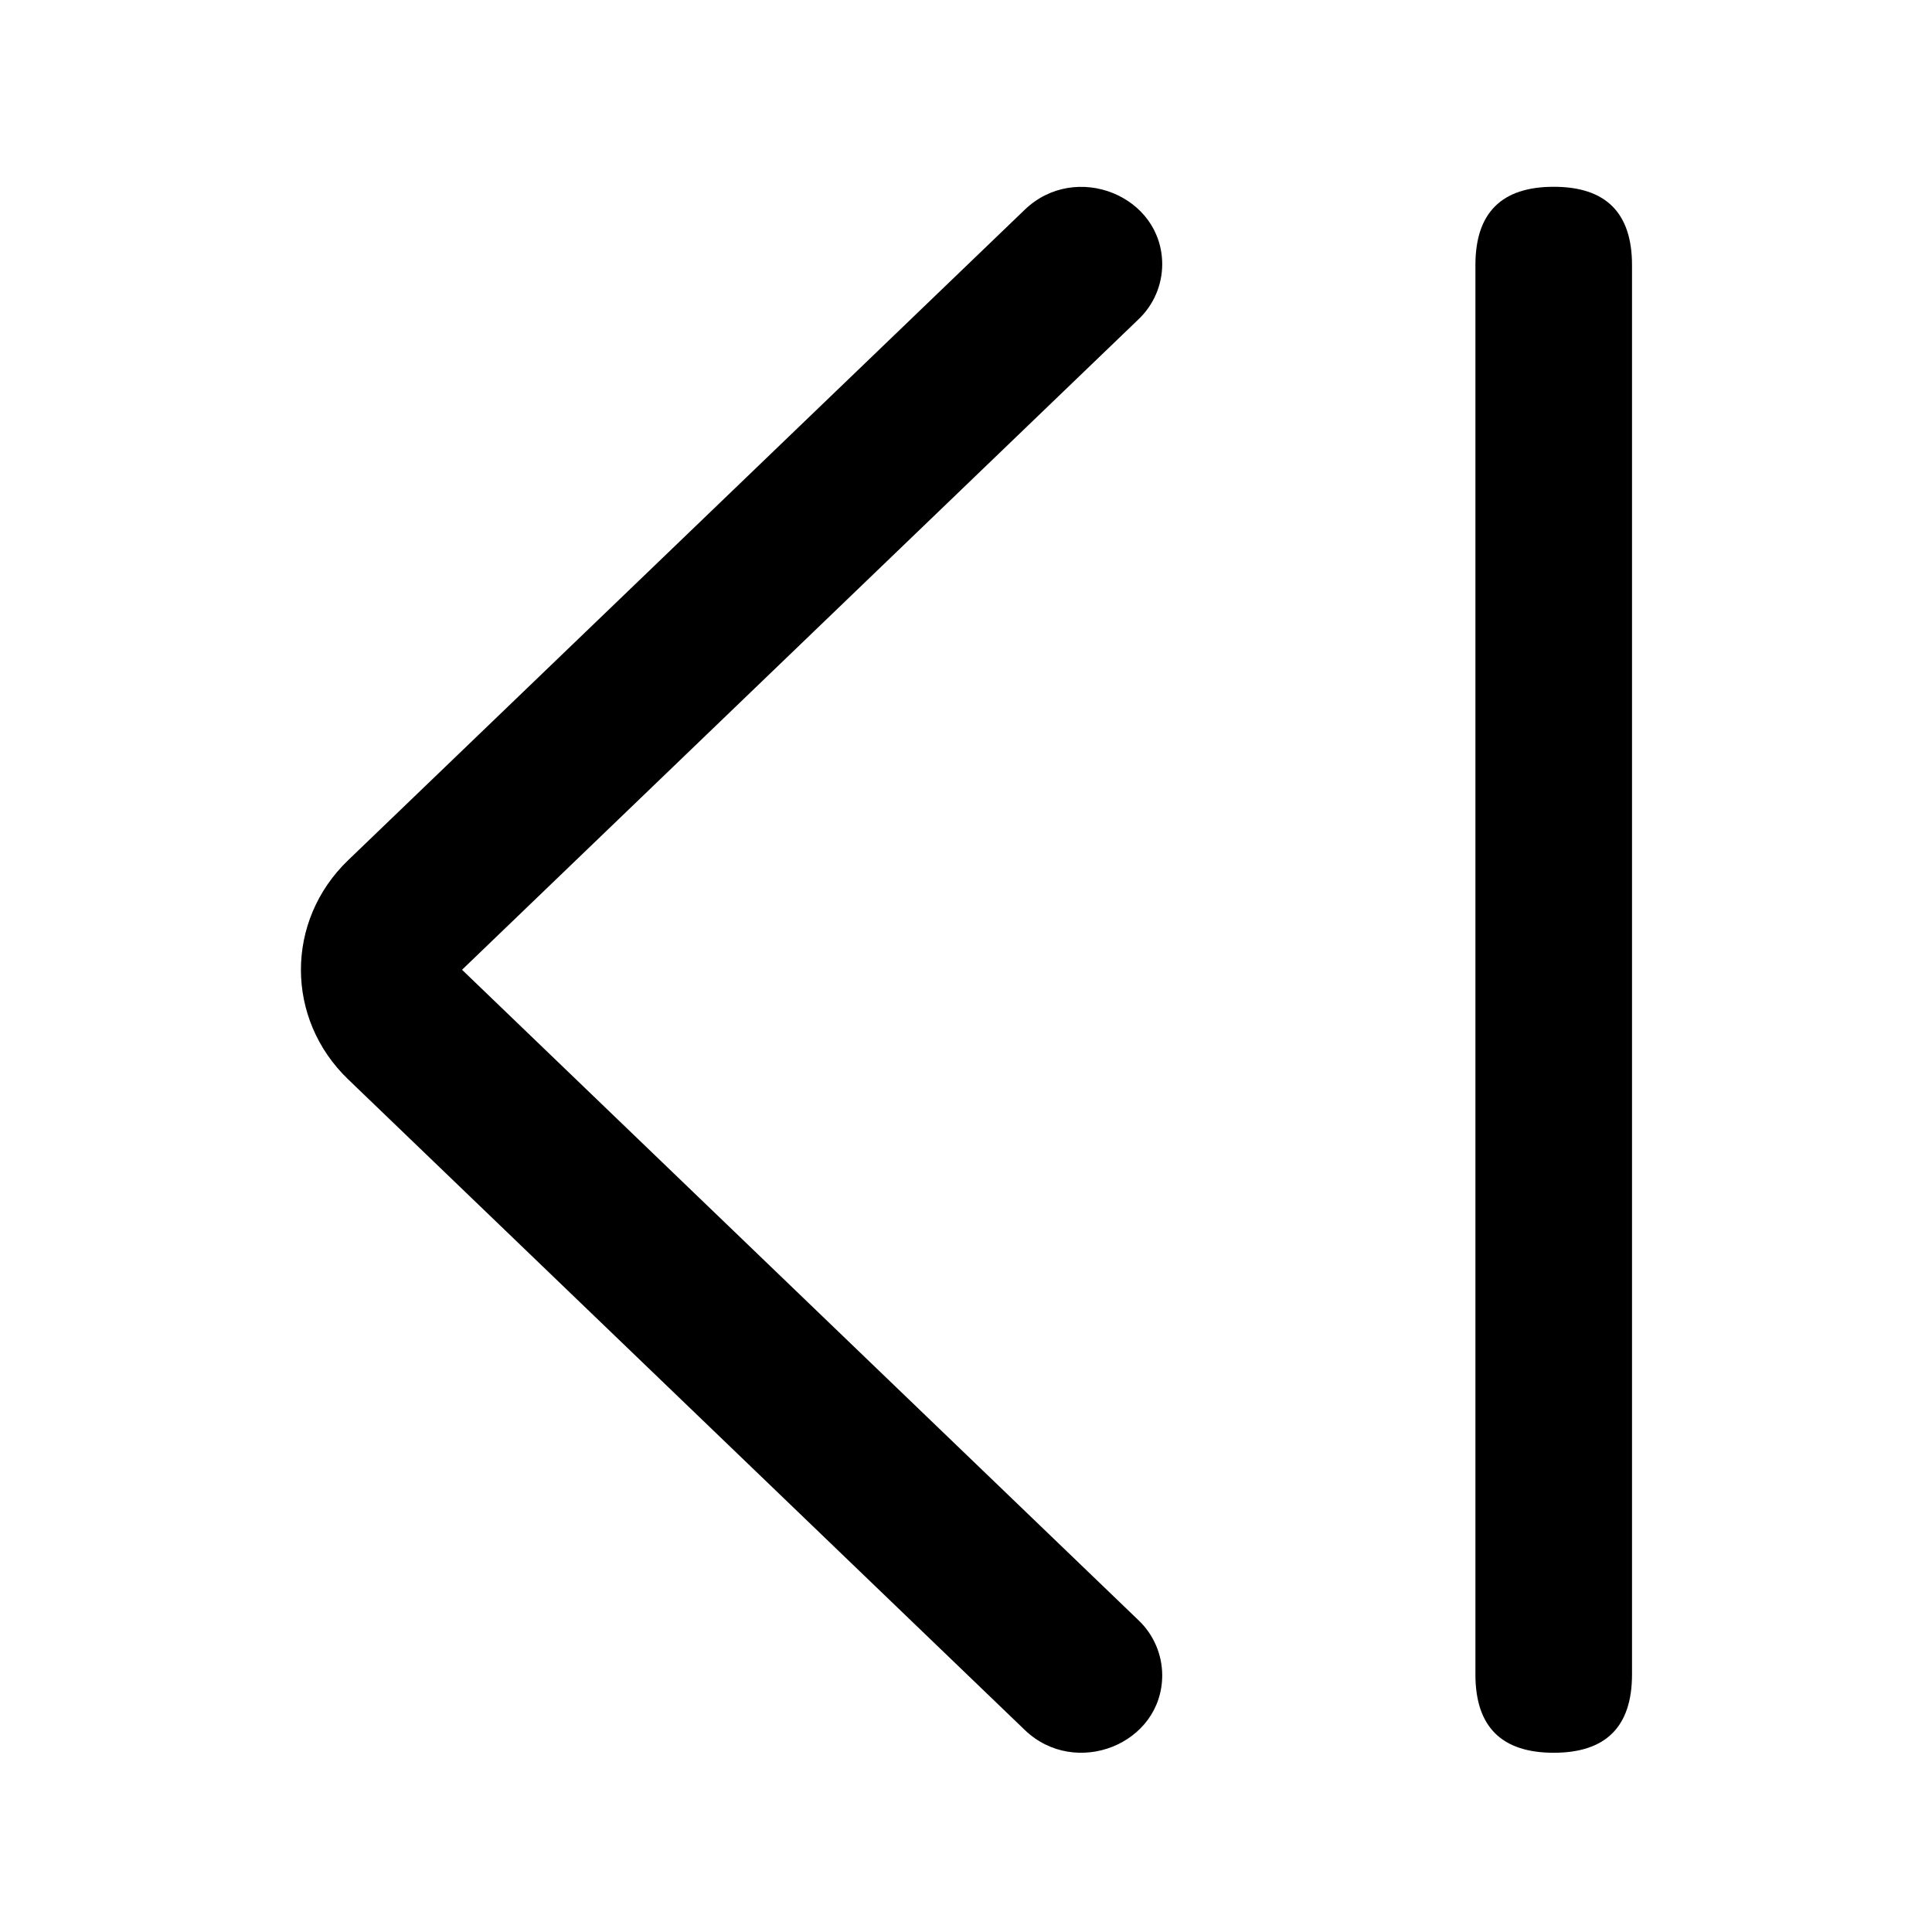
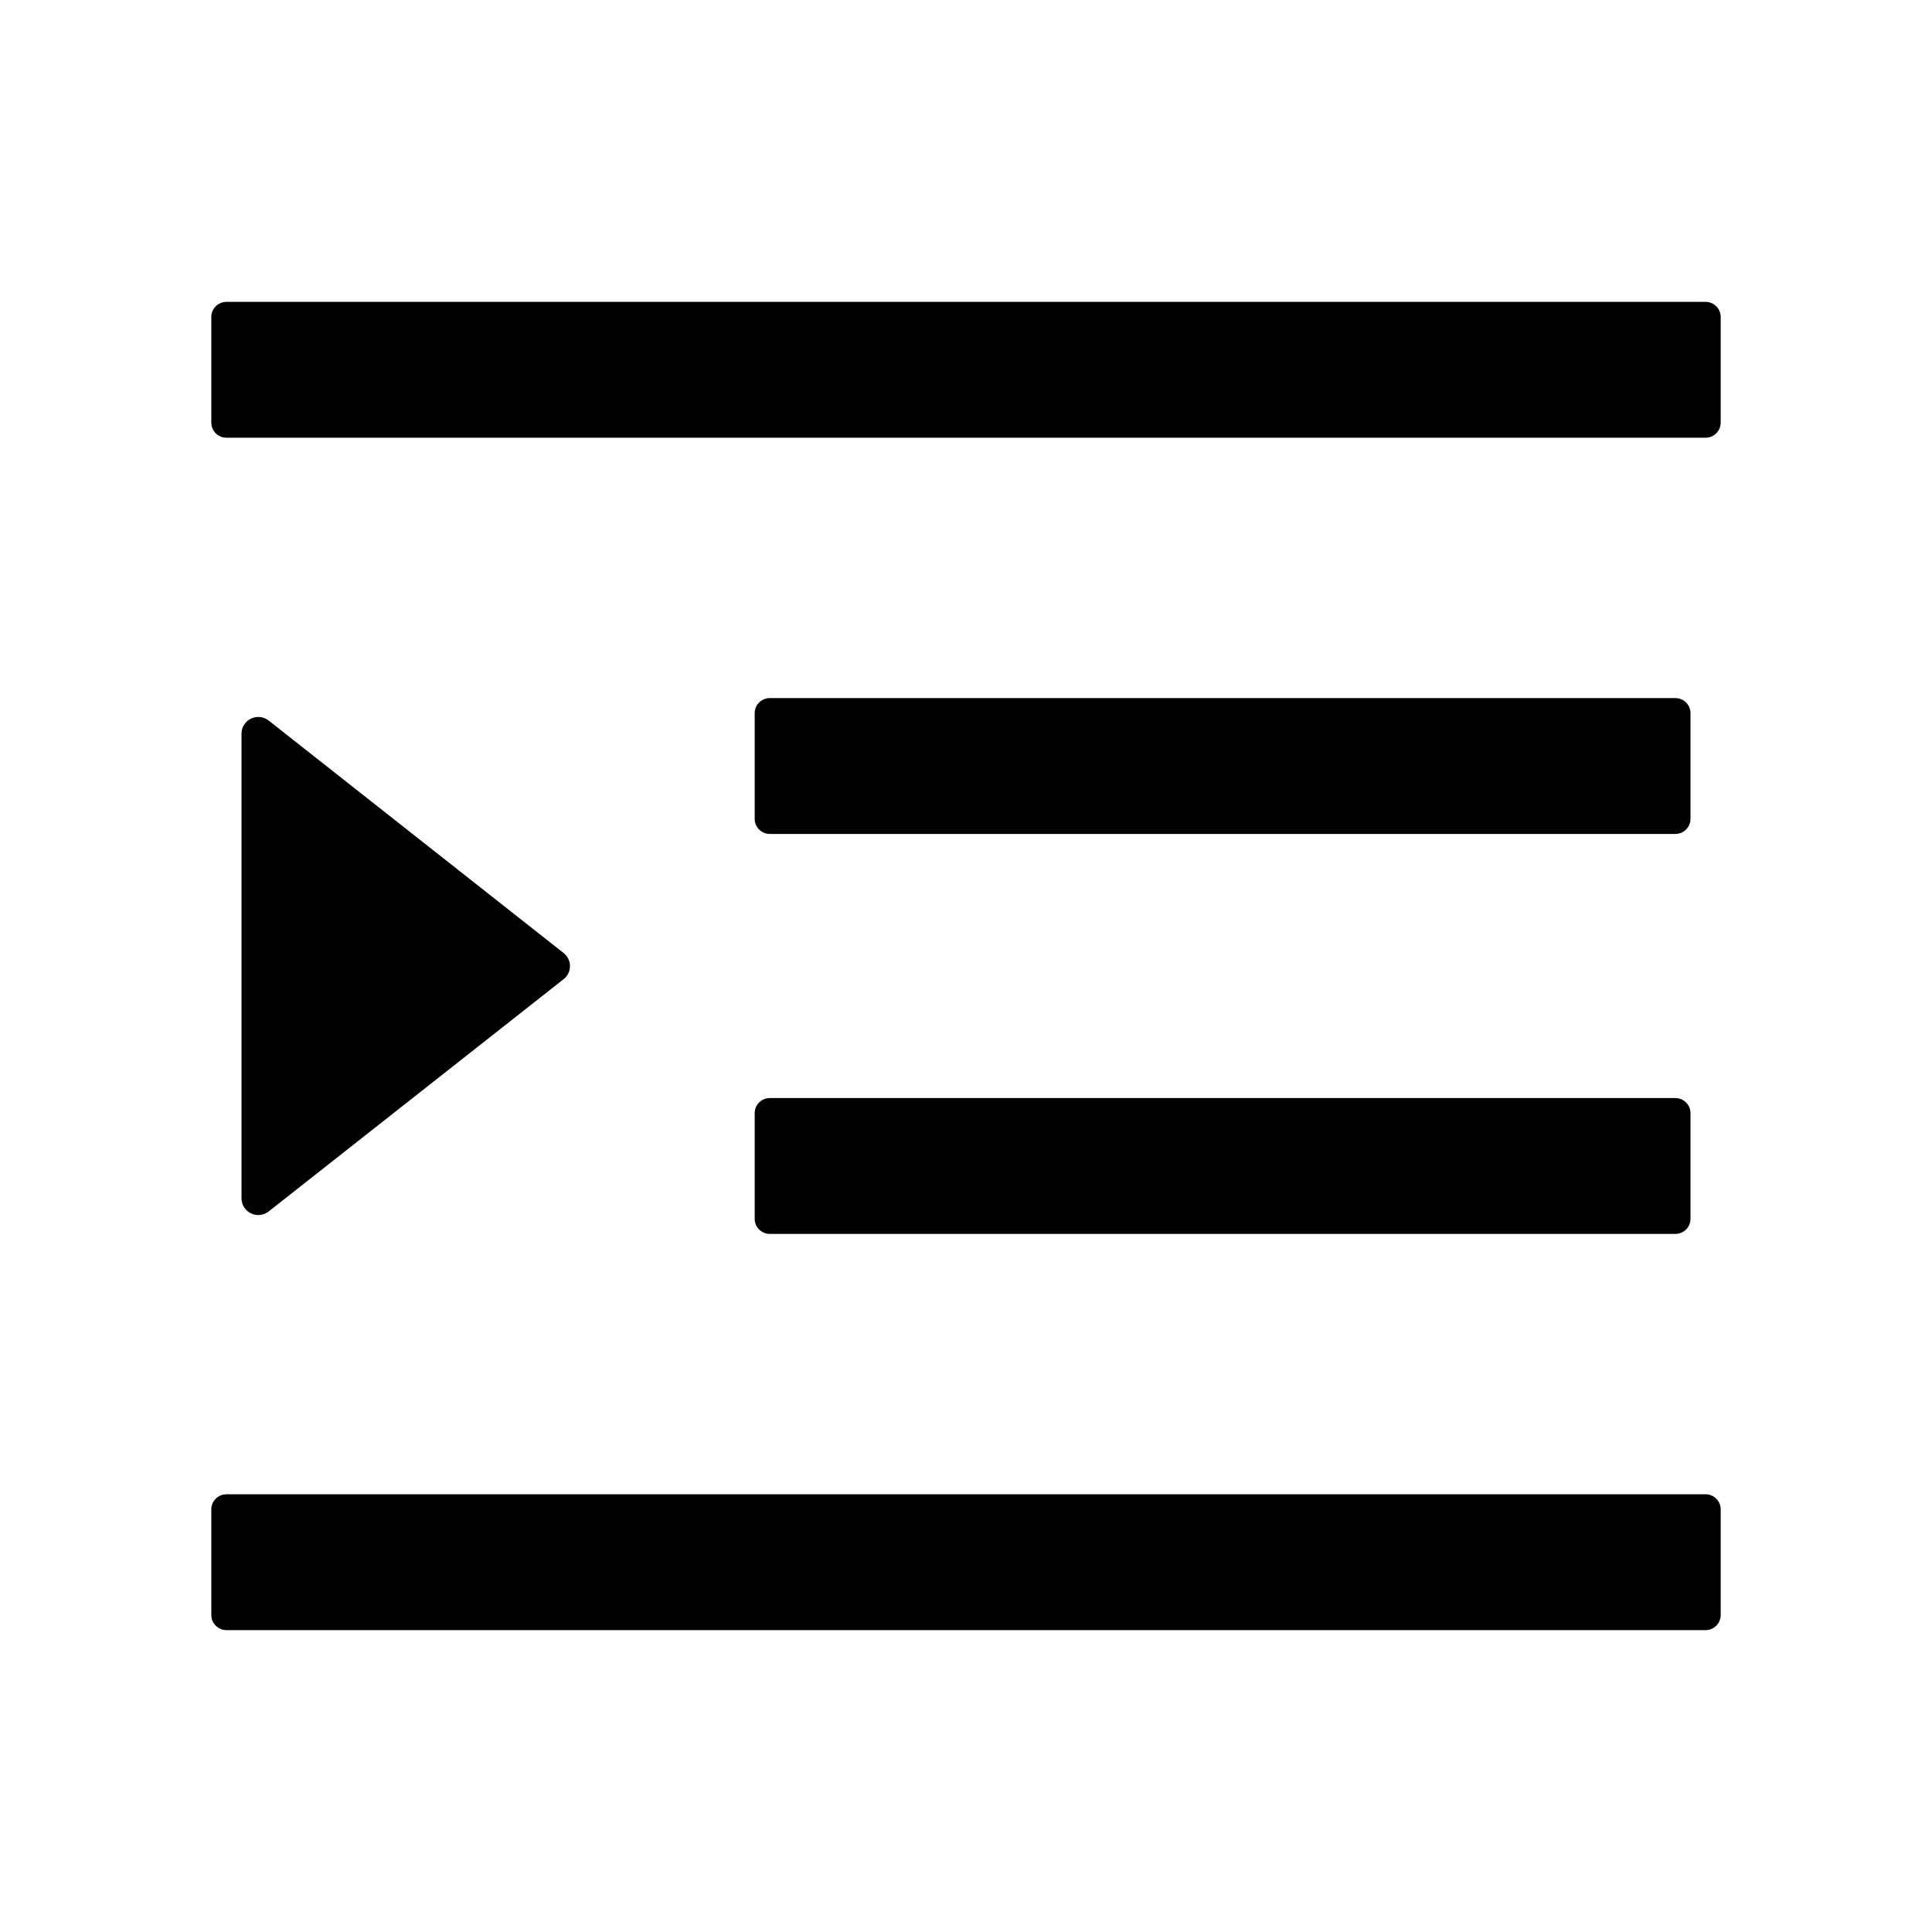
- <svg xmlns="http://www.w3.org/2000/svg" t="1565848661992" class="icon" viewBox="0 0 1024 1024" version="1.1" p-id="1998" width="256" height="256">
-   <defs>
-     <style type="text/css" />
-   </defs>
-   <path d="M782 99m41.5 0l0 0q41.5 0 41.5 41.5l0 747q0 41.5-41.5 41.5l0 0q-41.5 0-41.5-41.5l0-747q0-41.5 41.5-41.5Z" fill="#000000" p-id="1999" />
-   <path d="M603.5 858.83L244.89 514 603.5 169.17a40.31 40.31 0 0 0 12.5-29c0-36.58-46-54.9-72.88-29L184.51 455.94c-33.35 32.07-33.35 84.05 0 116.12l358.61 344.83c26.89 25.87 72.88 7.55 72.88-29a40.31 40.31 0 0 0-12.5-29.06z" fill="#000000" p-id="2000" />
+ <svg xmlns="http://www.w3.org/2000/svg" width="64" height="64" viewBox="0 0 1024 1024">
+   <path d="M408 442h480a8 8 0 0 0 8-8v-56a8 8 0 0 0-8-8H408a8 8 0 0 0-8 8v56a8 8 0 0 0 8 8zm-8 204a8 8 0 0 0 8 8h480a8 8 0 0 0 8-8v-56a8 8 0 0 0-8-8H408a8 8 0 0 0-8 8v56zm504-486H120a8 8 0 0 0-8 8v56a8 8 0 0 0 8 8h784a8 8 0 0 0 8-8v-56a8 8 0 0 0-8-8zm0 632H120a8 8 0 0 0-8 8v56a8 8 0 0 0 8 8h784a8 8 0 0 0 8-8v-56a8 8 0 0 0-8-8zM142.4 642.1L298.7 519a8.8 8.8 0 0 0 0-13.9L142.4 381.9a8.9 8.9 0 0 0-14.4 6.9v246.3a8.9 8.9 0 0 0 14.4 7z" />
</svg>
